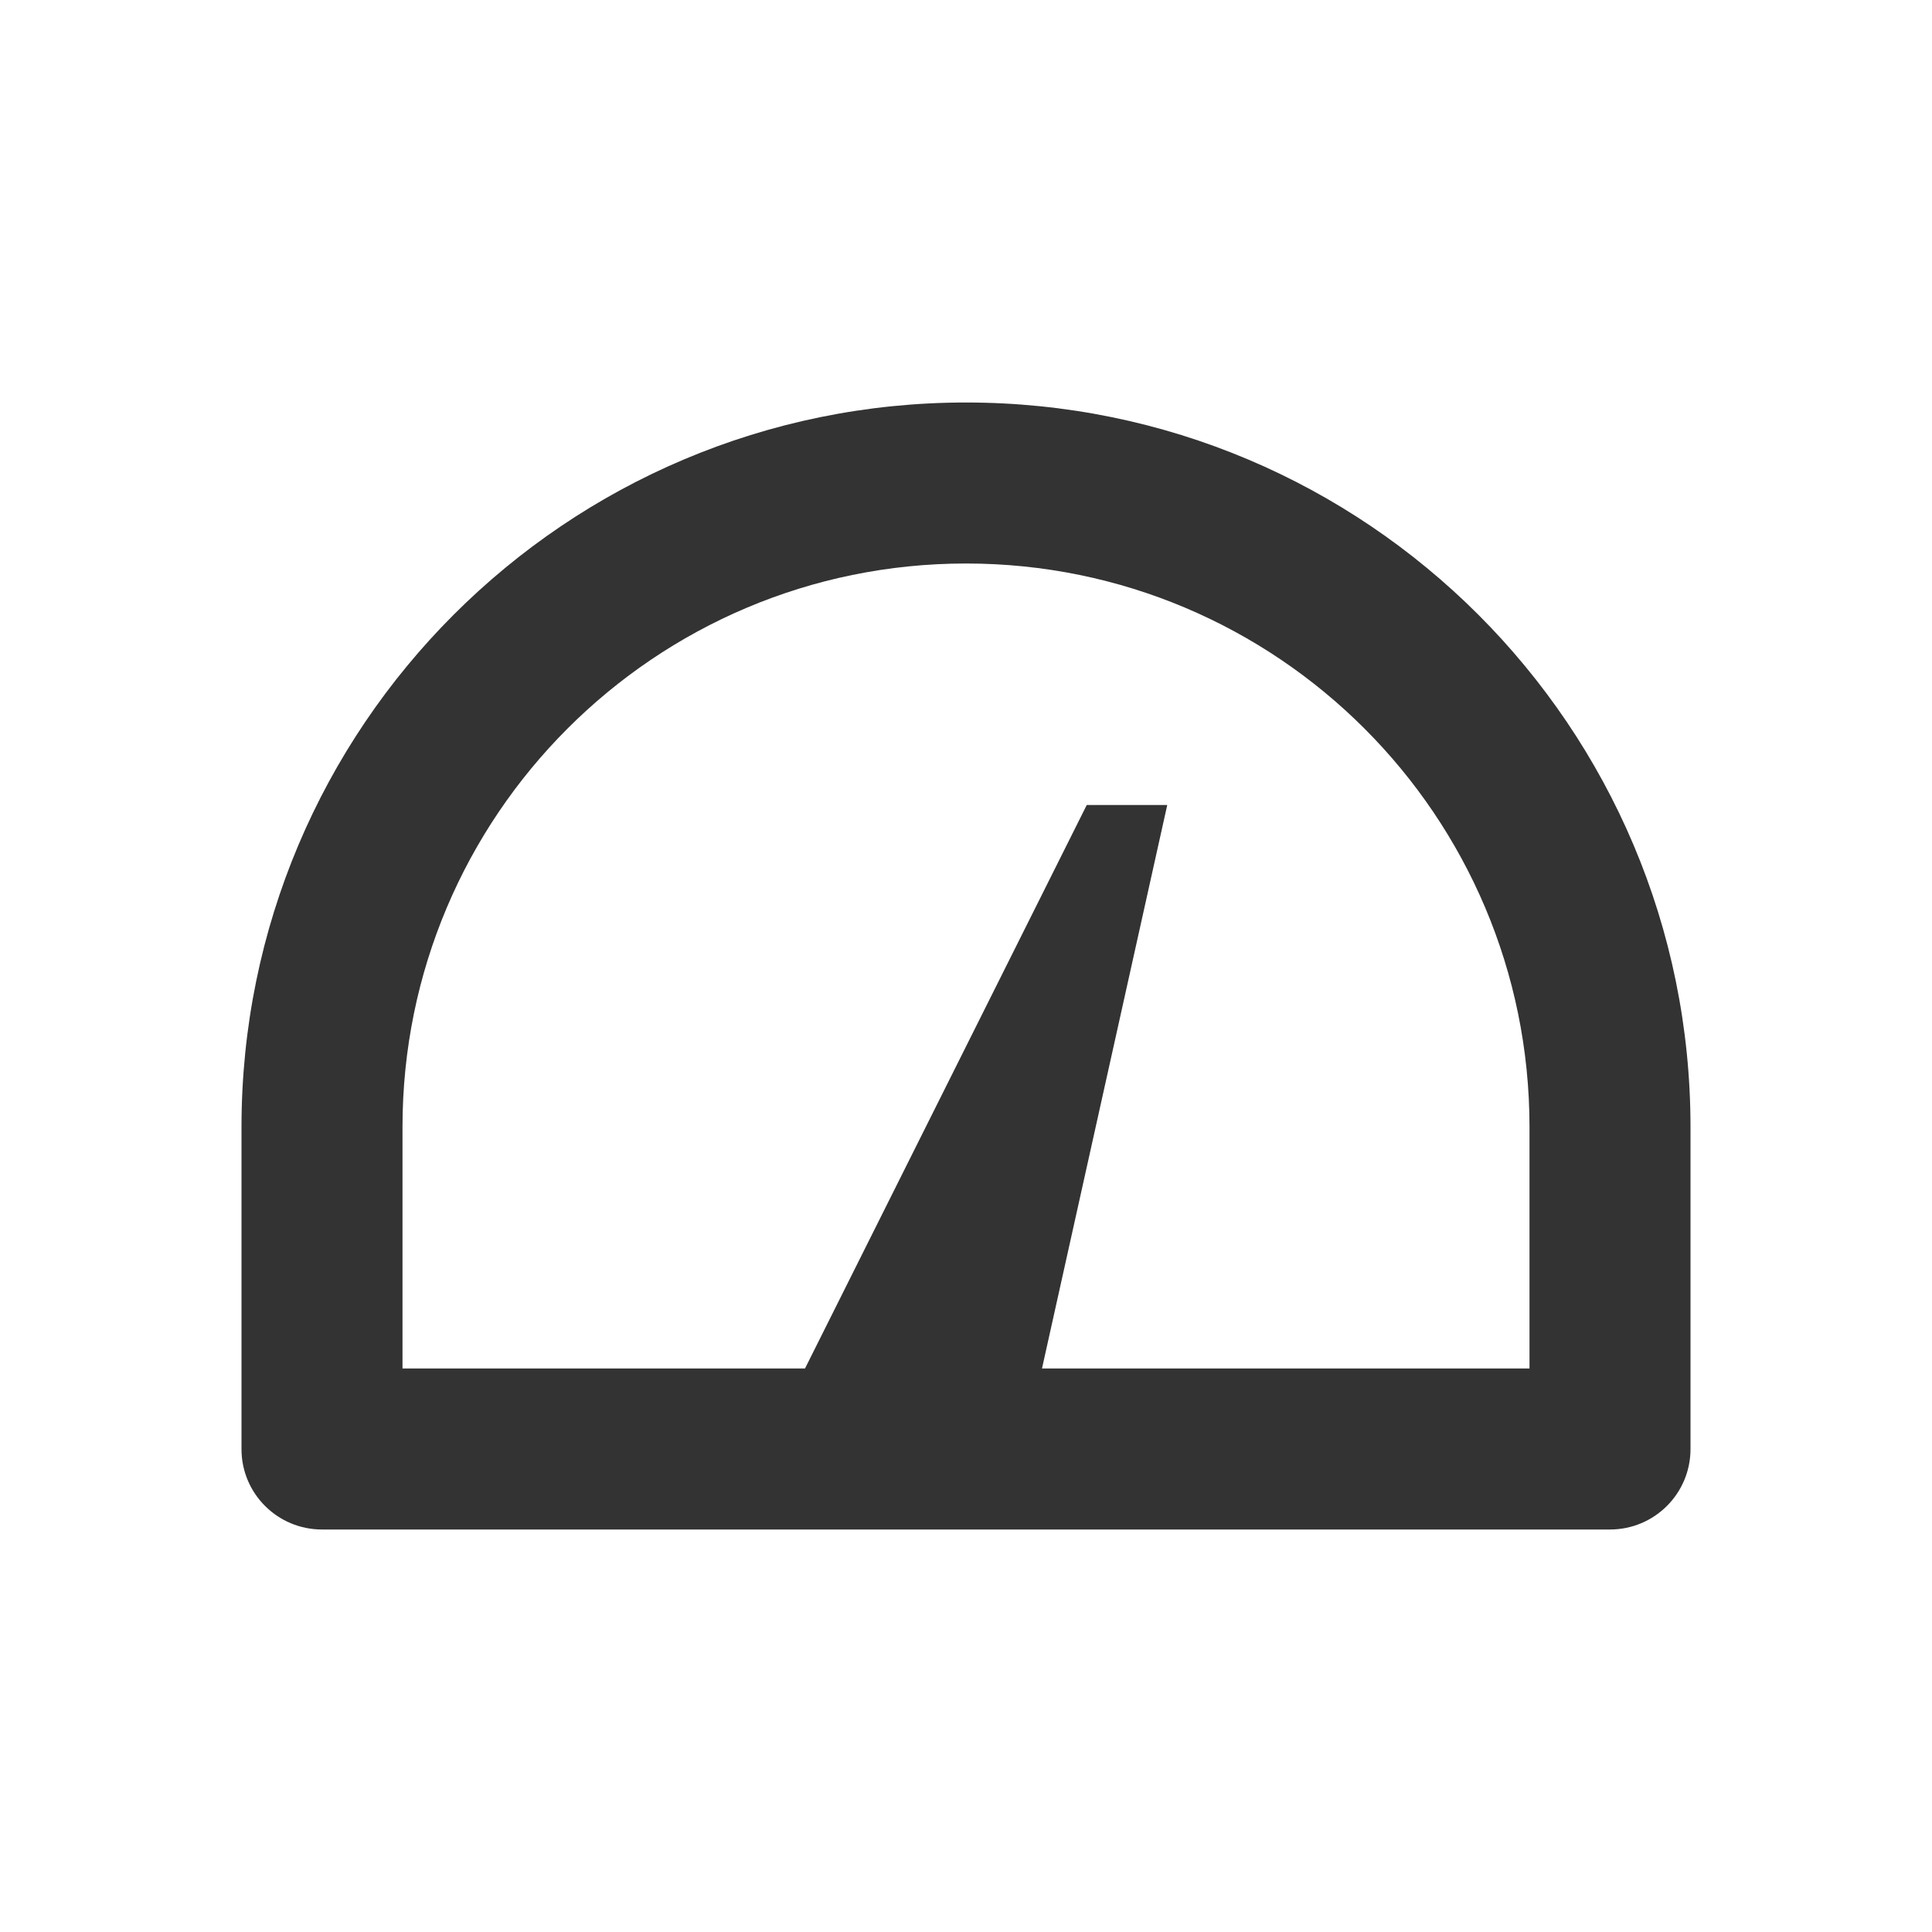
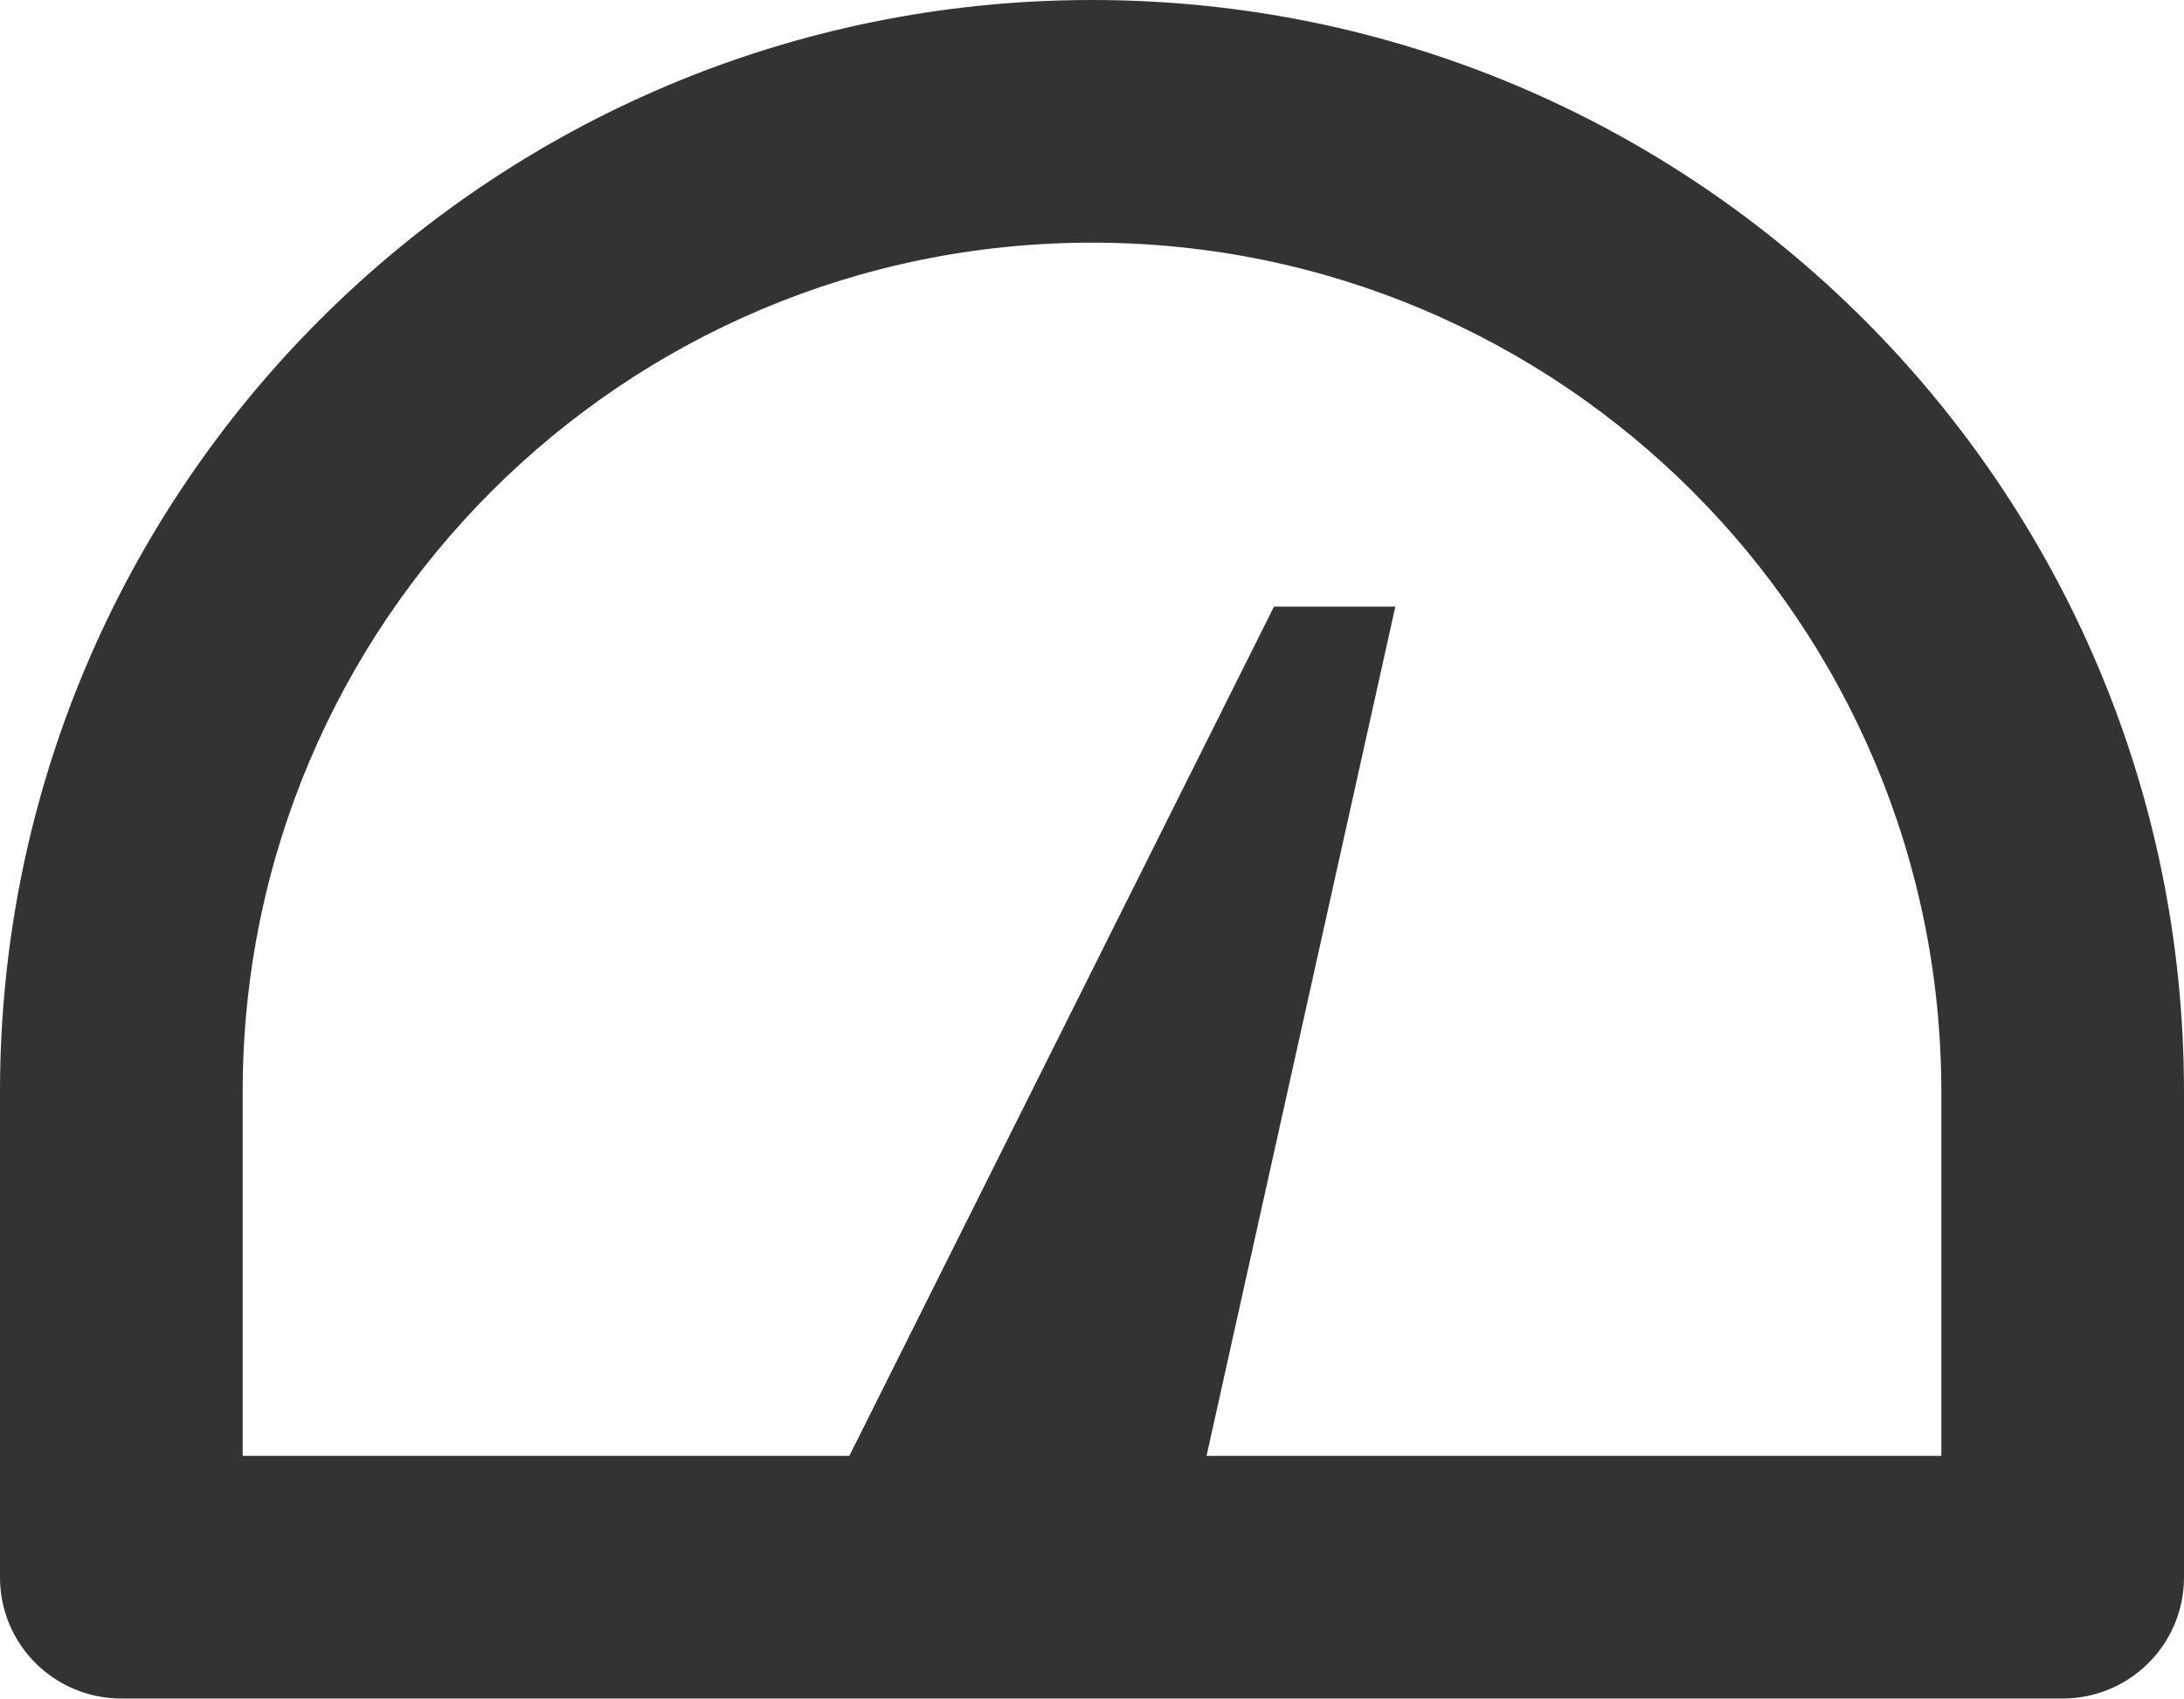
- <svg xmlns="http://www.w3.org/2000/svg" width="24" height="24" viewBox="0 0 24 24" fill="#333333">
-   <path fill-rule="evenodd" clip-rule="evenodd" d="M10 17H5V14C5 10.134 8.134 7 12 7C15.866 7 19 10.134 19 14V14.009V14.019V14.028V14.037V14.047V14.056V14.065V14.075V14.084V14.093V14.103V14.112V14.121V14.131V14.14V14.149V14.159V14.168V14.177V14.187V14.196V14.205V14.214V14.224V14.233V14.242V14.252V14.261V14.27V14.279V14.289V14.298V14.307V14.316V14.325V14.335V14.344V14.353V14.363V14.372V14.381V14.39V14.399V14.409V14.418V14.427V14.436V14.445V14.455V14.464V14.473V14.482V14.491V14.501V14.51V14.519V14.528V14.537V14.546V14.556V14.565V14.574V14.583V14.592V14.601V14.61V14.62V14.629V14.638V14.647V14.656V14.665V14.674V14.683V14.692V14.701V14.711V14.72V14.729V14.738V14.747V14.756V14.765V14.774V14.783V14.792V14.801V14.81V14.819V14.828V14.837V14.846V14.855V14.864V14.873V14.882V14.891V14.9V14.909V14.918V14.927V14.936V14.945V14.954V14.963V14.972V14.981V14.99V14.999V15.008V15.017V15.026V15.035V15.044V15.053V15.062V15.07V15.079V15.088V15.097V15.106V15.115V15.124V15.133V15.141V15.15V15.159V15.168V15.177V15.186V15.194V15.203V15.212V15.221V15.23V15.239V15.247V15.256V15.265V15.274V15.283V15.291V15.3V15.309V15.318V15.326V15.335V15.344V15.352V15.361V15.37V15.379V15.387V15.396V15.405V15.414V15.422V15.431V15.44V15.448V15.457V15.466V15.474V15.483V15.492V15.5V15.509V15.517V15.526V15.535V15.543V15.552V15.56V15.569V15.578V15.586V15.595V15.603V15.612V15.62V15.629V15.637V15.646V15.655V15.663V15.672V15.68V15.689V15.697V15.706V15.714V15.723V15.731V15.739V15.748V15.756V15.765V15.773V15.782V15.79V15.799V15.807V15.815V15.824V15.832V15.841V15.849V15.857V15.866V15.874V15.882V15.891V15.899V15.907V15.916V15.924V15.932V15.941V15.949V15.957V15.966V15.974V15.982V15.99V15.998V16.007V16.015V16.023V16.032V16.04V16.048V16.056V16.064V16.073V16.081V16.089V16.097V16.105V16.113V16.122V16.13V16.138V16.146V16.154V16.162V16.17V16.178V16.186V16.194V16.203V16.211V16.219V16.227V16.235V16.243V16.251V16.259V16.267V16.275V16.283V16.291V16.299V16.307V16.315V16.323V16.331V16.339V16.346V16.354V16.362V16.37V16.378V16.386V16.394V16.402V16.41V16.418V16.425V16.433V16.441V16.449V16.457V16.465V16.472V16.48V16.488V16.496V16.503V16.511V16.519V16.527V16.535V16.542V16.55V16.558V16.565V16.573V16.581V16.588V16.596V16.604V16.611V16.619V16.627V16.634V16.642V16.65V16.657V16.665V16.672V16.68V16.688V16.695V16.703V16.71V16.718V16.725V16.733V16.74V16.748V16.755V16.763V16.77V16.778V16.785V16.793V16.8V16.807V16.815V16.822V16.83V16.837V16.844V16.852V16.859V16.866V16.874V16.881V16.889V16.896V16.903V16.91V16.918V16.925V16.932V16.939V16.947V16.954V16.961V16.968V16.976V16.983V16.99V16.997V17H12.944L14.5 10H13.5L10 17ZM9 19H4C3.448 19 3 18.554 3 18.002V14C3 9.029 7.029 5 12 5C16.971 5 21 9.029 21 14V18.001C21 18.553 20.552 19 20 19H12.5H9Z" fill="" />
+ <svg xmlns="http://www.w3.org/2000/svg" width="18" height="14" viewBox="0 0 18 14" fill="none">
+   <path fill-rule="evenodd" clip-rule="evenodd" d="M7 12H2V9C2 5.134 5.134 2 9 2C12.866 2 16 5.134 16 9V9.009V9.019V9.028V9.037V9.047V9.056V9.065V9.075V9.084V9.093V9.103V9.112V9.121V9.131V9.14V9.149V9.159V9.168V9.177V9.186V9.196V9.205V9.214V9.224V9.233V9.242V9.251V9.261V9.27V9.279V9.289V9.298V9.307V9.316V9.326V9.335V9.344V9.353V9.362V9.372V9.381V9.39V9.399V9.409V9.418V9.427V9.436V9.445V9.455V9.464V9.473V9.482V9.491V9.501V9.51V9.519V9.528V9.537V9.546V9.556V9.565V9.574V9.583V9.592V9.601V9.61V9.62V9.629V9.638V9.647V9.656V9.665V9.674V9.683V9.692V9.701V9.711V9.72V9.729V9.738V9.747V9.756V9.765V9.774V9.783V9.792V9.801V9.81V9.819V9.828V9.837V9.846V9.855V9.864V9.873V9.882V9.891V9.9V9.909V9.918V9.927V9.936V9.945V9.954V9.963V9.972V9.981V9.99V9.999V10.008V10.017V10.026V10.035V10.044V10.053V10.062V10.07V10.079V10.088V10.097V10.106V10.115V10.124V10.133V10.141V10.15V10.159V10.168V10.177V10.186V10.194V10.203V10.212V10.221V10.23V10.239V10.247V10.256V10.265V10.274V10.283V10.291V10.3V10.309V10.318V10.326V10.335V10.344V10.352V10.361V10.37V10.379V10.387V10.396V10.405V10.414V10.422V10.431V10.44V10.448V10.457V10.466V10.474V10.483V10.492V10.5V10.509V10.517V10.526V10.535V10.543V10.552V10.56V10.569V10.578V10.586V10.595V10.603V10.612V10.62V10.629V10.637V10.646V10.655V10.663V10.672V10.68V10.689V10.697V10.706V10.714V10.723V10.731V10.739V10.748V10.756V10.765V10.773V10.782V10.79V10.799V10.807V10.815V10.824V10.832V10.841V10.849V10.857V10.866V10.874V10.882V10.891V10.899V10.907V10.916V10.924V10.932V10.941V10.949V10.957V10.966V10.974V10.982V10.99V10.998V11.007V11.015V11.023V11.031V11.04V11.048V11.056V11.064V11.072V11.081V11.089V11.097V11.105V11.113V11.121V11.13V11.138V11.146V11.154V11.162V11.17V11.178V11.186V11.194V11.203V11.211V11.219V11.227V11.235V11.243V11.251V11.259V11.267V11.275V11.283V11.291V11.299V11.307V11.315V11.323V11.331V11.339V11.347V11.354V11.362V11.37V11.378V11.386V11.394V11.402V11.41V11.418V11.425V11.433V11.441V11.449V11.457V11.464V11.472V11.48V11.488V11.496V11.504V11.511V11.519V11.527V11.534V11.542V11.55V11.558V11.565V11.573V11.581V11.588V11.596V11.604V11.611V11.619V11.627V11.634V11.642V11.65V11.657V11.665V11.672V11.68V11.688V11.695V11.703V11.71V11.718V11.725V11.733V11.74V11.748V11.755V11.763V11.77V11.778V11.785V11.793V11.8V11.807V11.815V11.822V11.83V11.837V11.844V11.852V11.859V11.867V11.874V11.881V11.889V11.896V11.903V11.91V11.918V11.925V11.932V11.94V11.947V11.954V11.961V11.969V11.976V11.983V11.99V11.997V12H9.944L11.5 5H10.5L7 12ZM6 14H1C0.448 14 0 13.554 0 13.002V9C0 4.029 4.029 0 9 0C13.971 0 18 4.029 18 9V13.001C18 13.553 17.552 14 17 14H9.5H6Z" fill="#333333" />
</svg>
